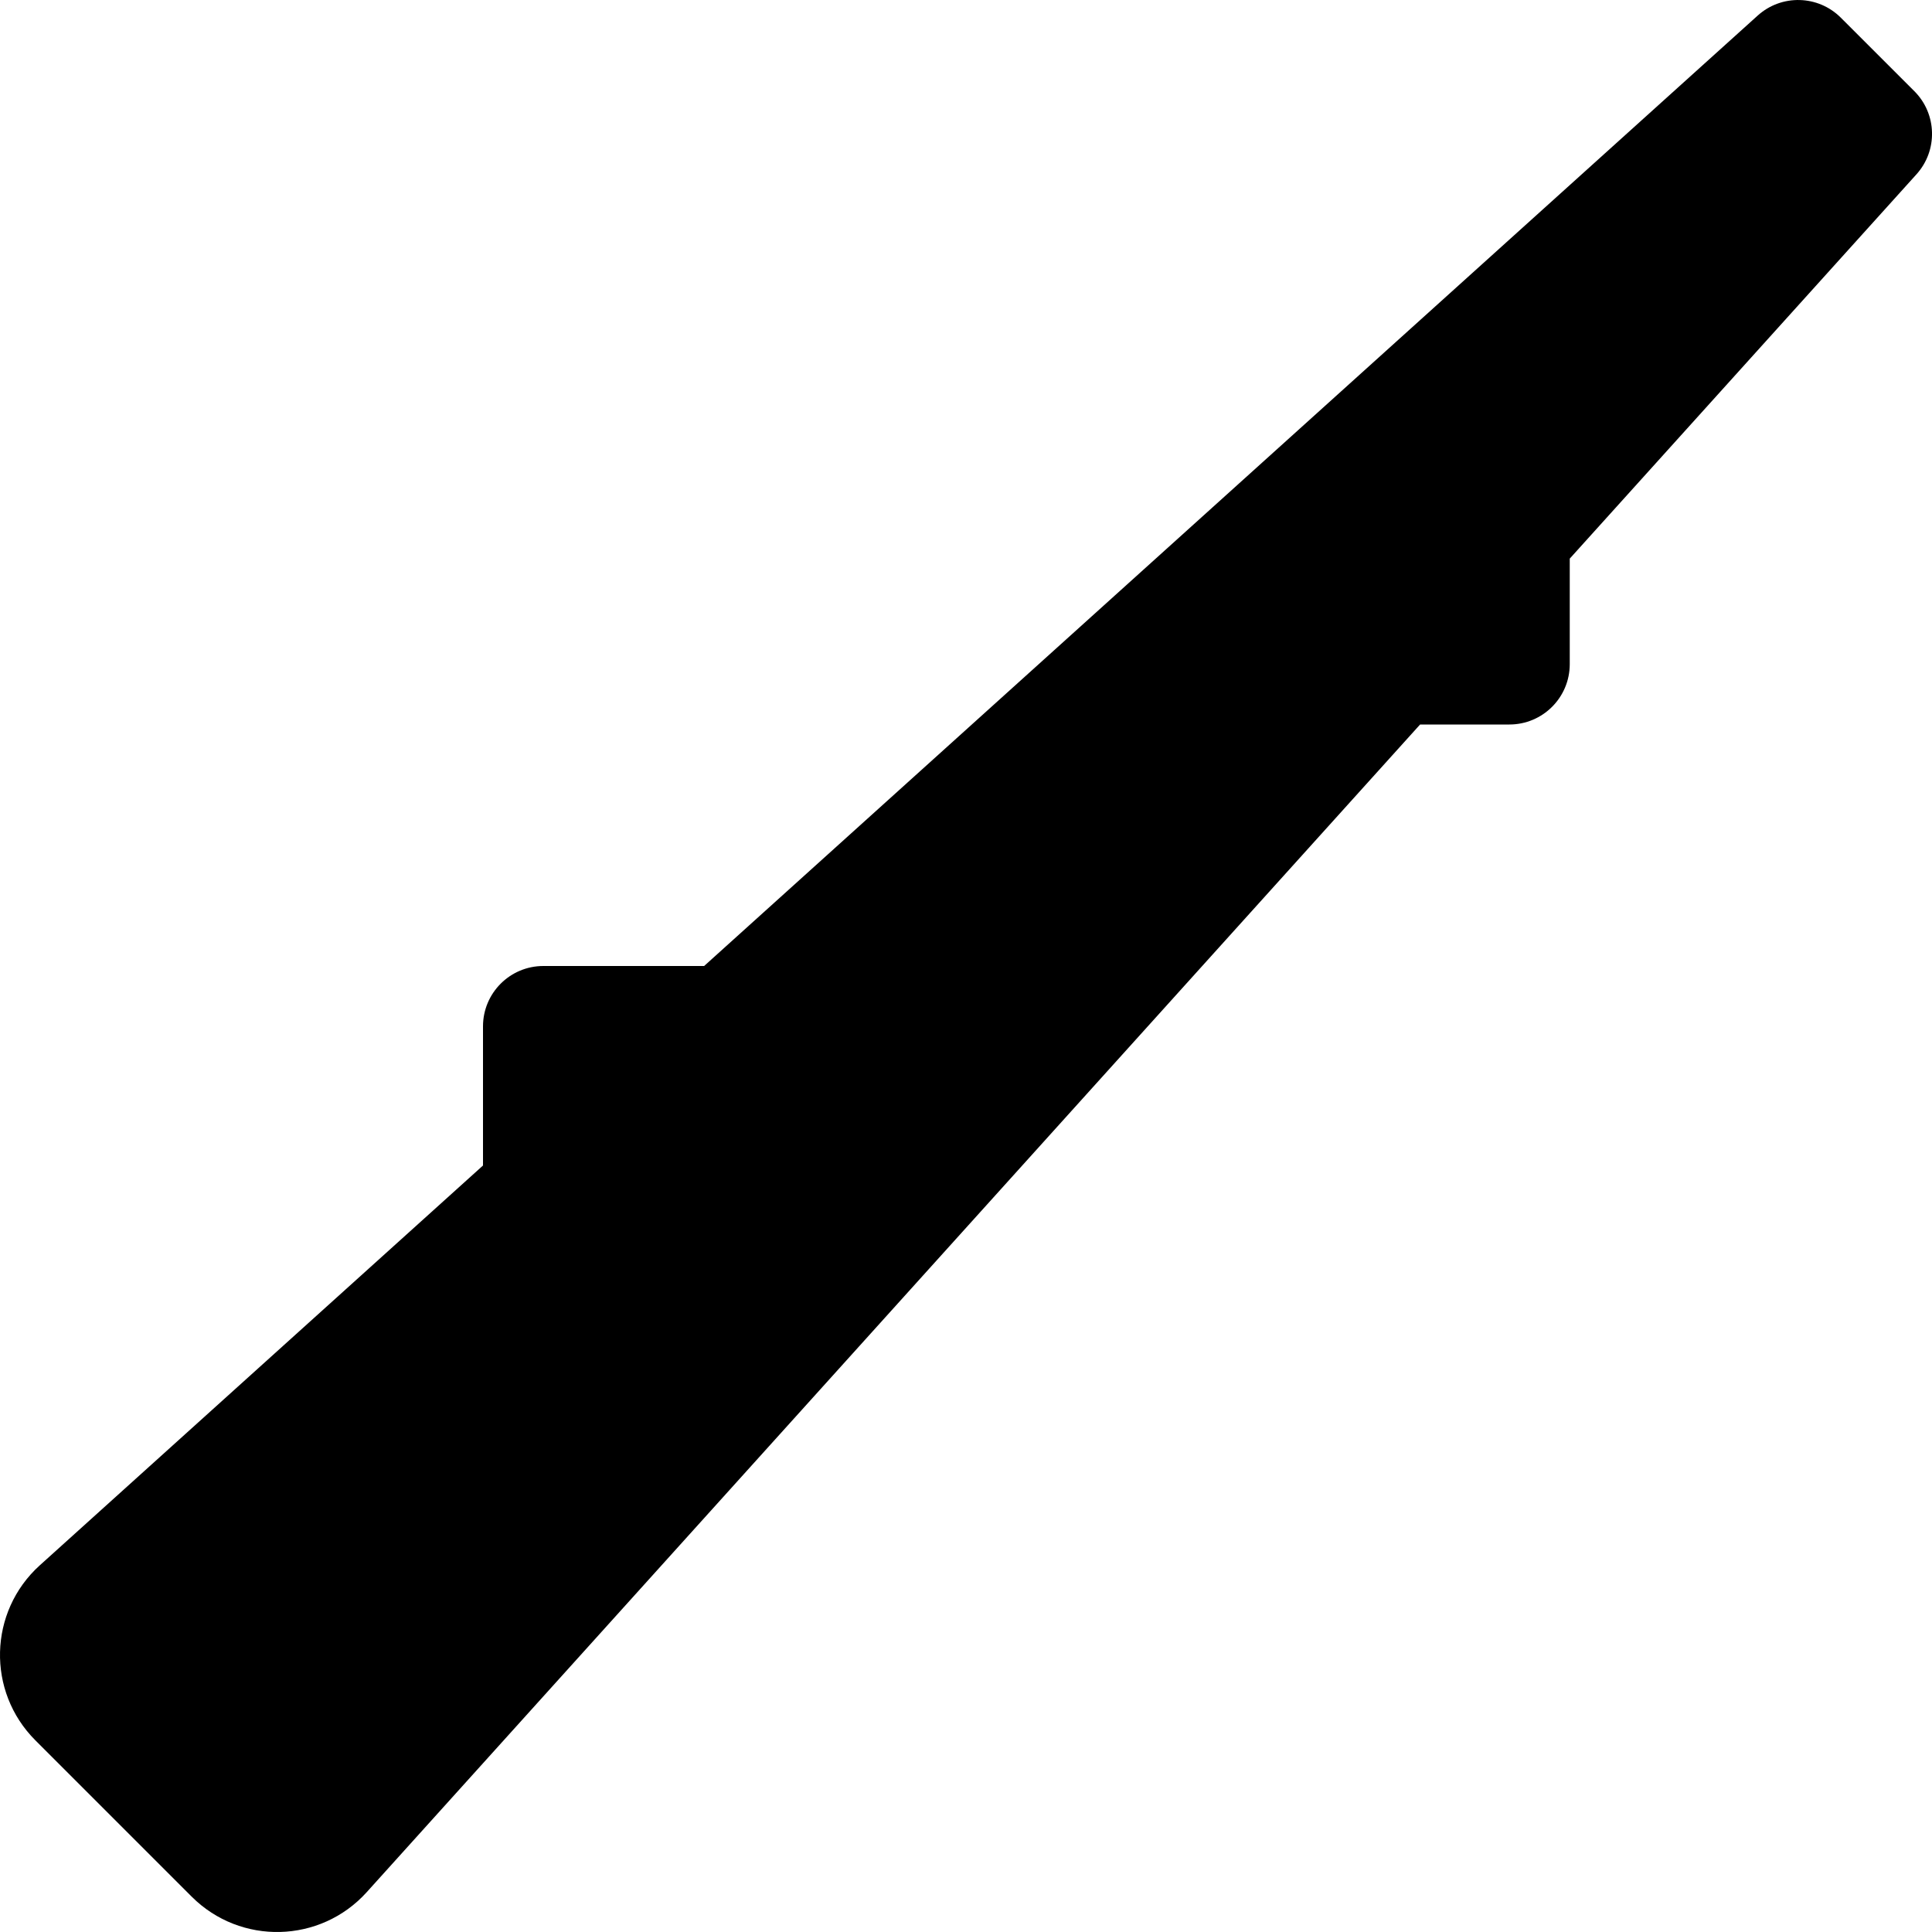
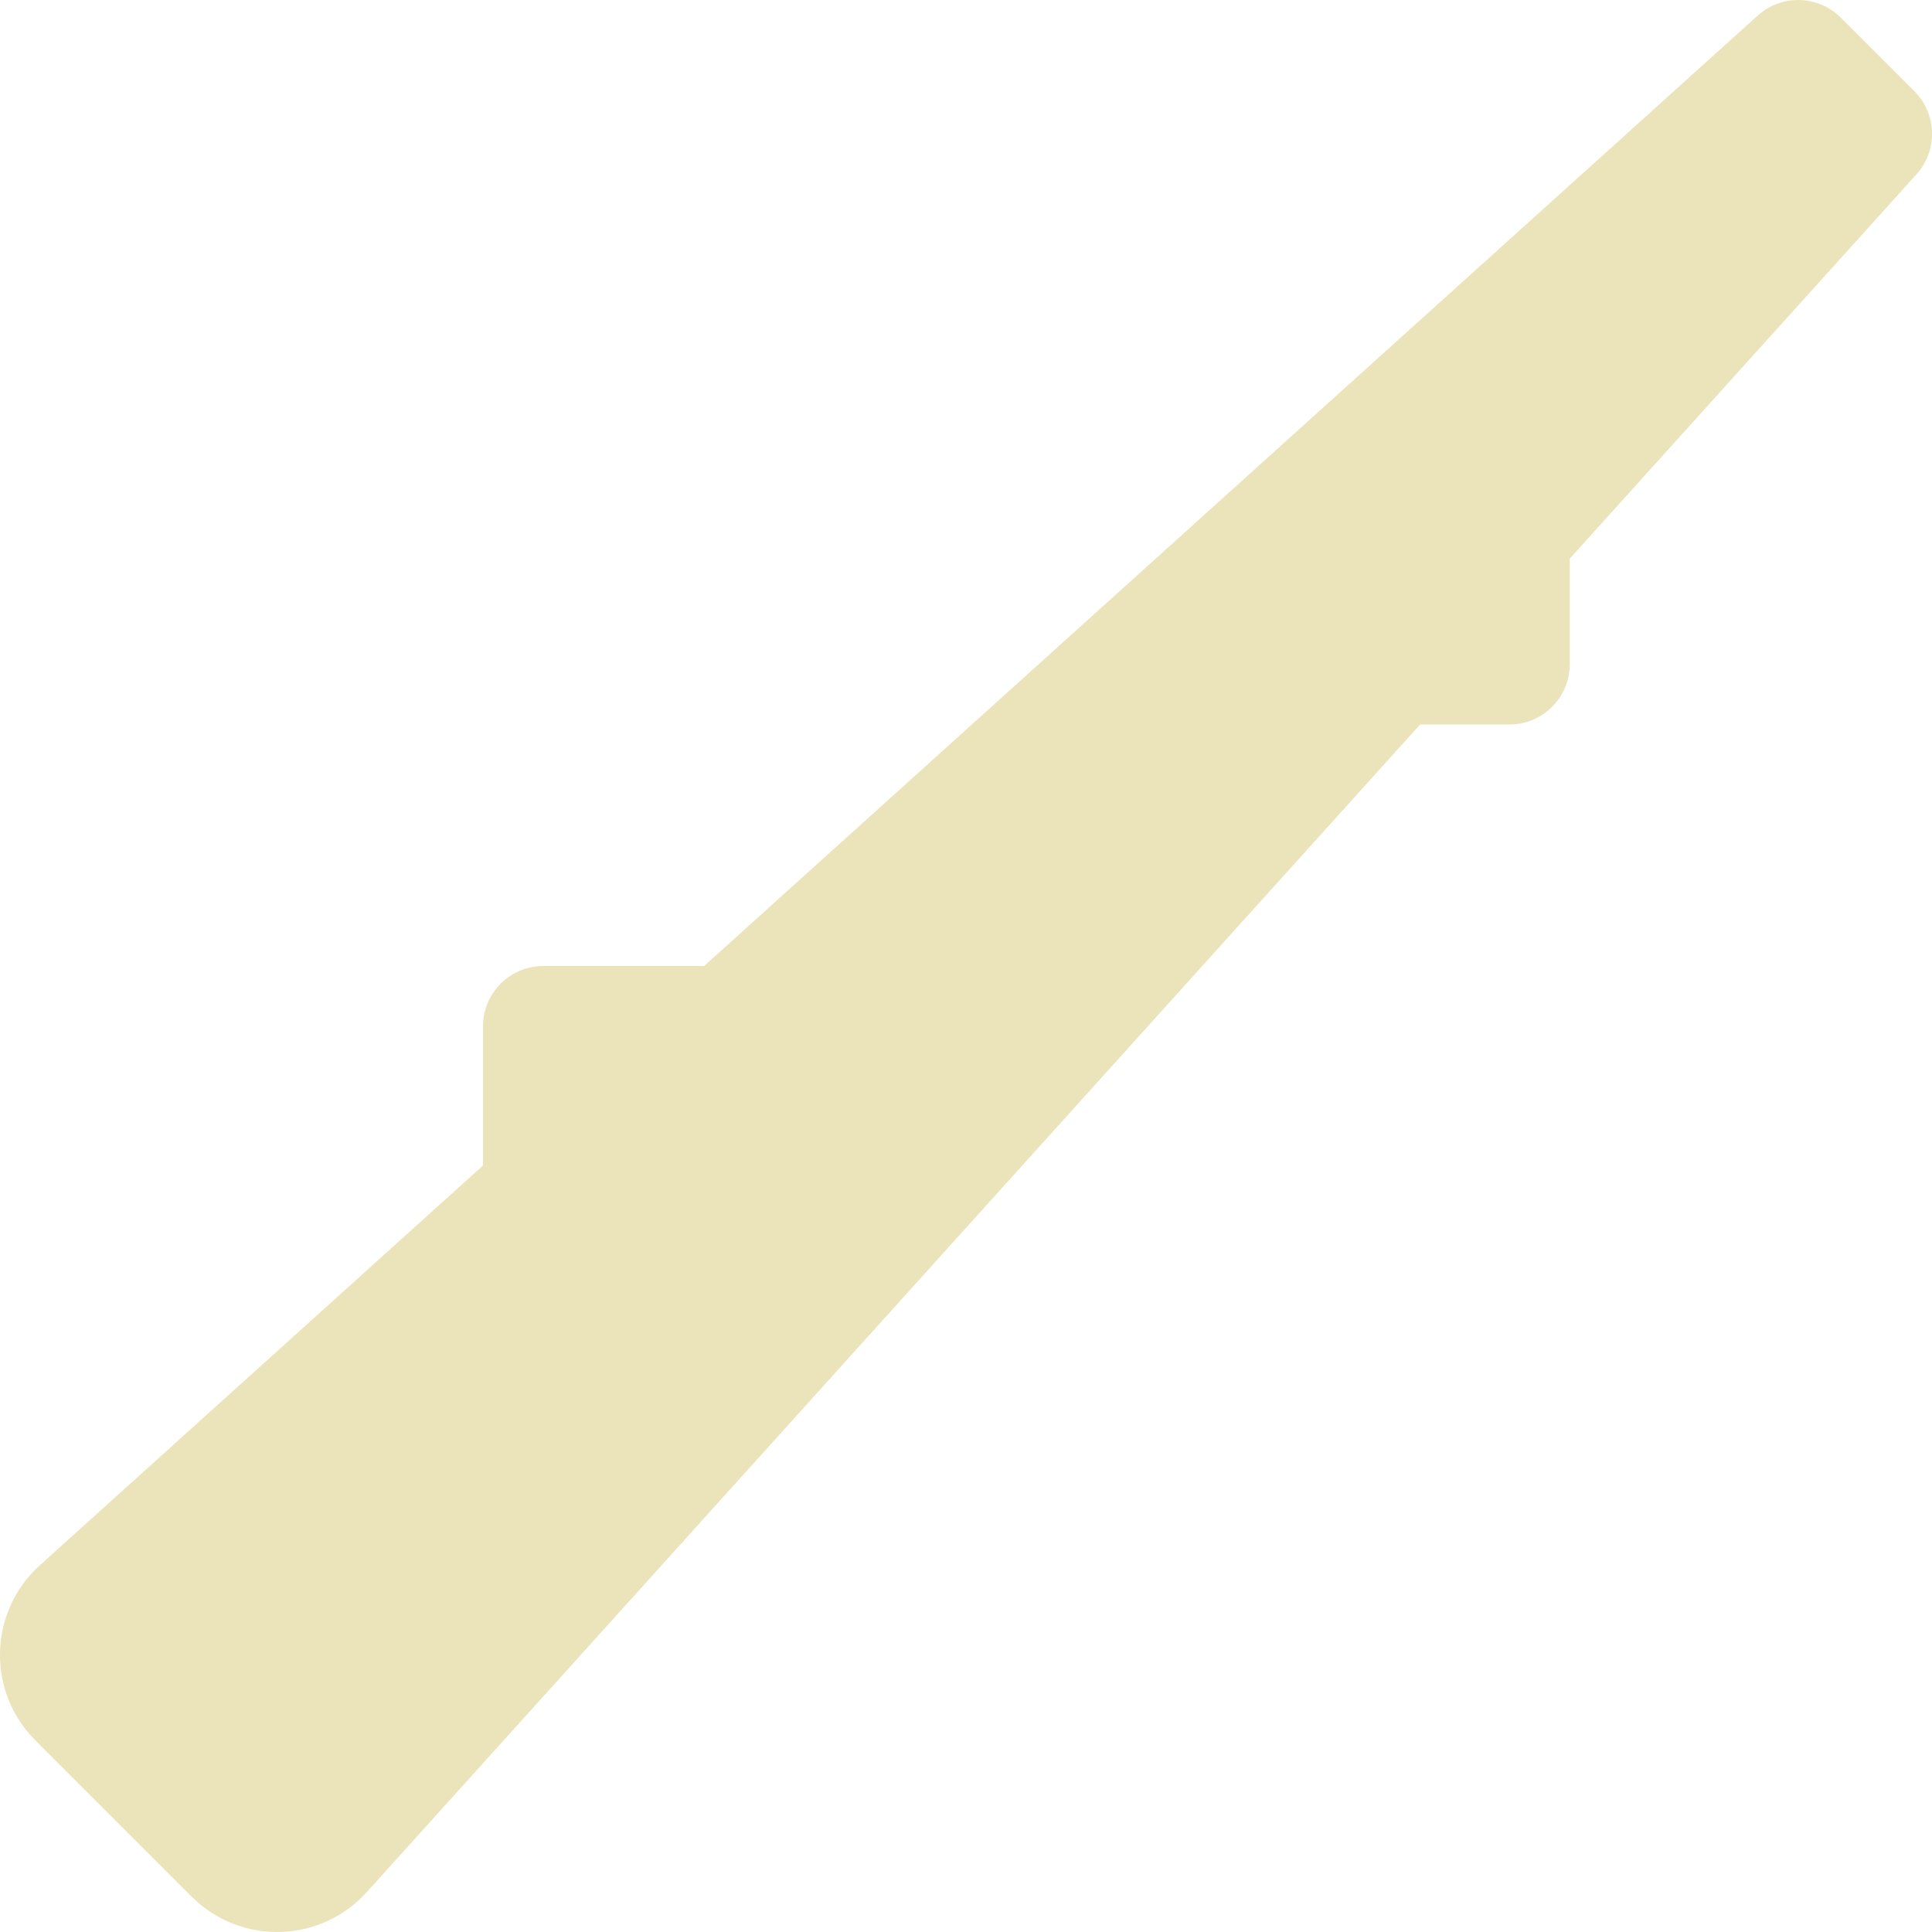
<svg xmlns="http://www.w3.org/2000/svg" aria-hidden="true" focusable="false" data-prefix="fas" data-icon="wand" role="img" viewBox="0 0 512 512" class="svg-inline--fa fa-wand fa-w-16">
-   <path fill="currentColor" d="M400 192c8.84 0 16-7.16 16-16v-27.96l91.87-101.83c5.72-6.32 5.48-16.02-.55-22.05L487.84 4.69c-6.03-6.03-15.73-6.27-22.05-.55L186.6 256H144c-8.84 0-16 7.16-16 16v36.87L10.53 414.84c-13.57 12.28-14.1 33.42-1.16 46.36l41.43 41.43c12.94 12.94 34.08 12.41 46.36-1.16L376.34 192H400z" class="" />
+   <path fill="#ebe3b9" d="M400 192c8.84 0 16-7.16 16-16v-27.96l91.87-101.83c5.72-6.32 5.48-16.02-.55-22.05L487.84 4.69c-6.03-6.03-15.73-6.27-22.05-.55L186.6 256H144c-8.84 0-16 7.16-16 16v36.87L10.53 414.84c-13.57 12.28-14.1 33.42-1.16 46.36l41.43 41.43c12.94 12.94 34.08 12.41 46.36-1.16L376.34 192H400z" class="" />
</svg>
